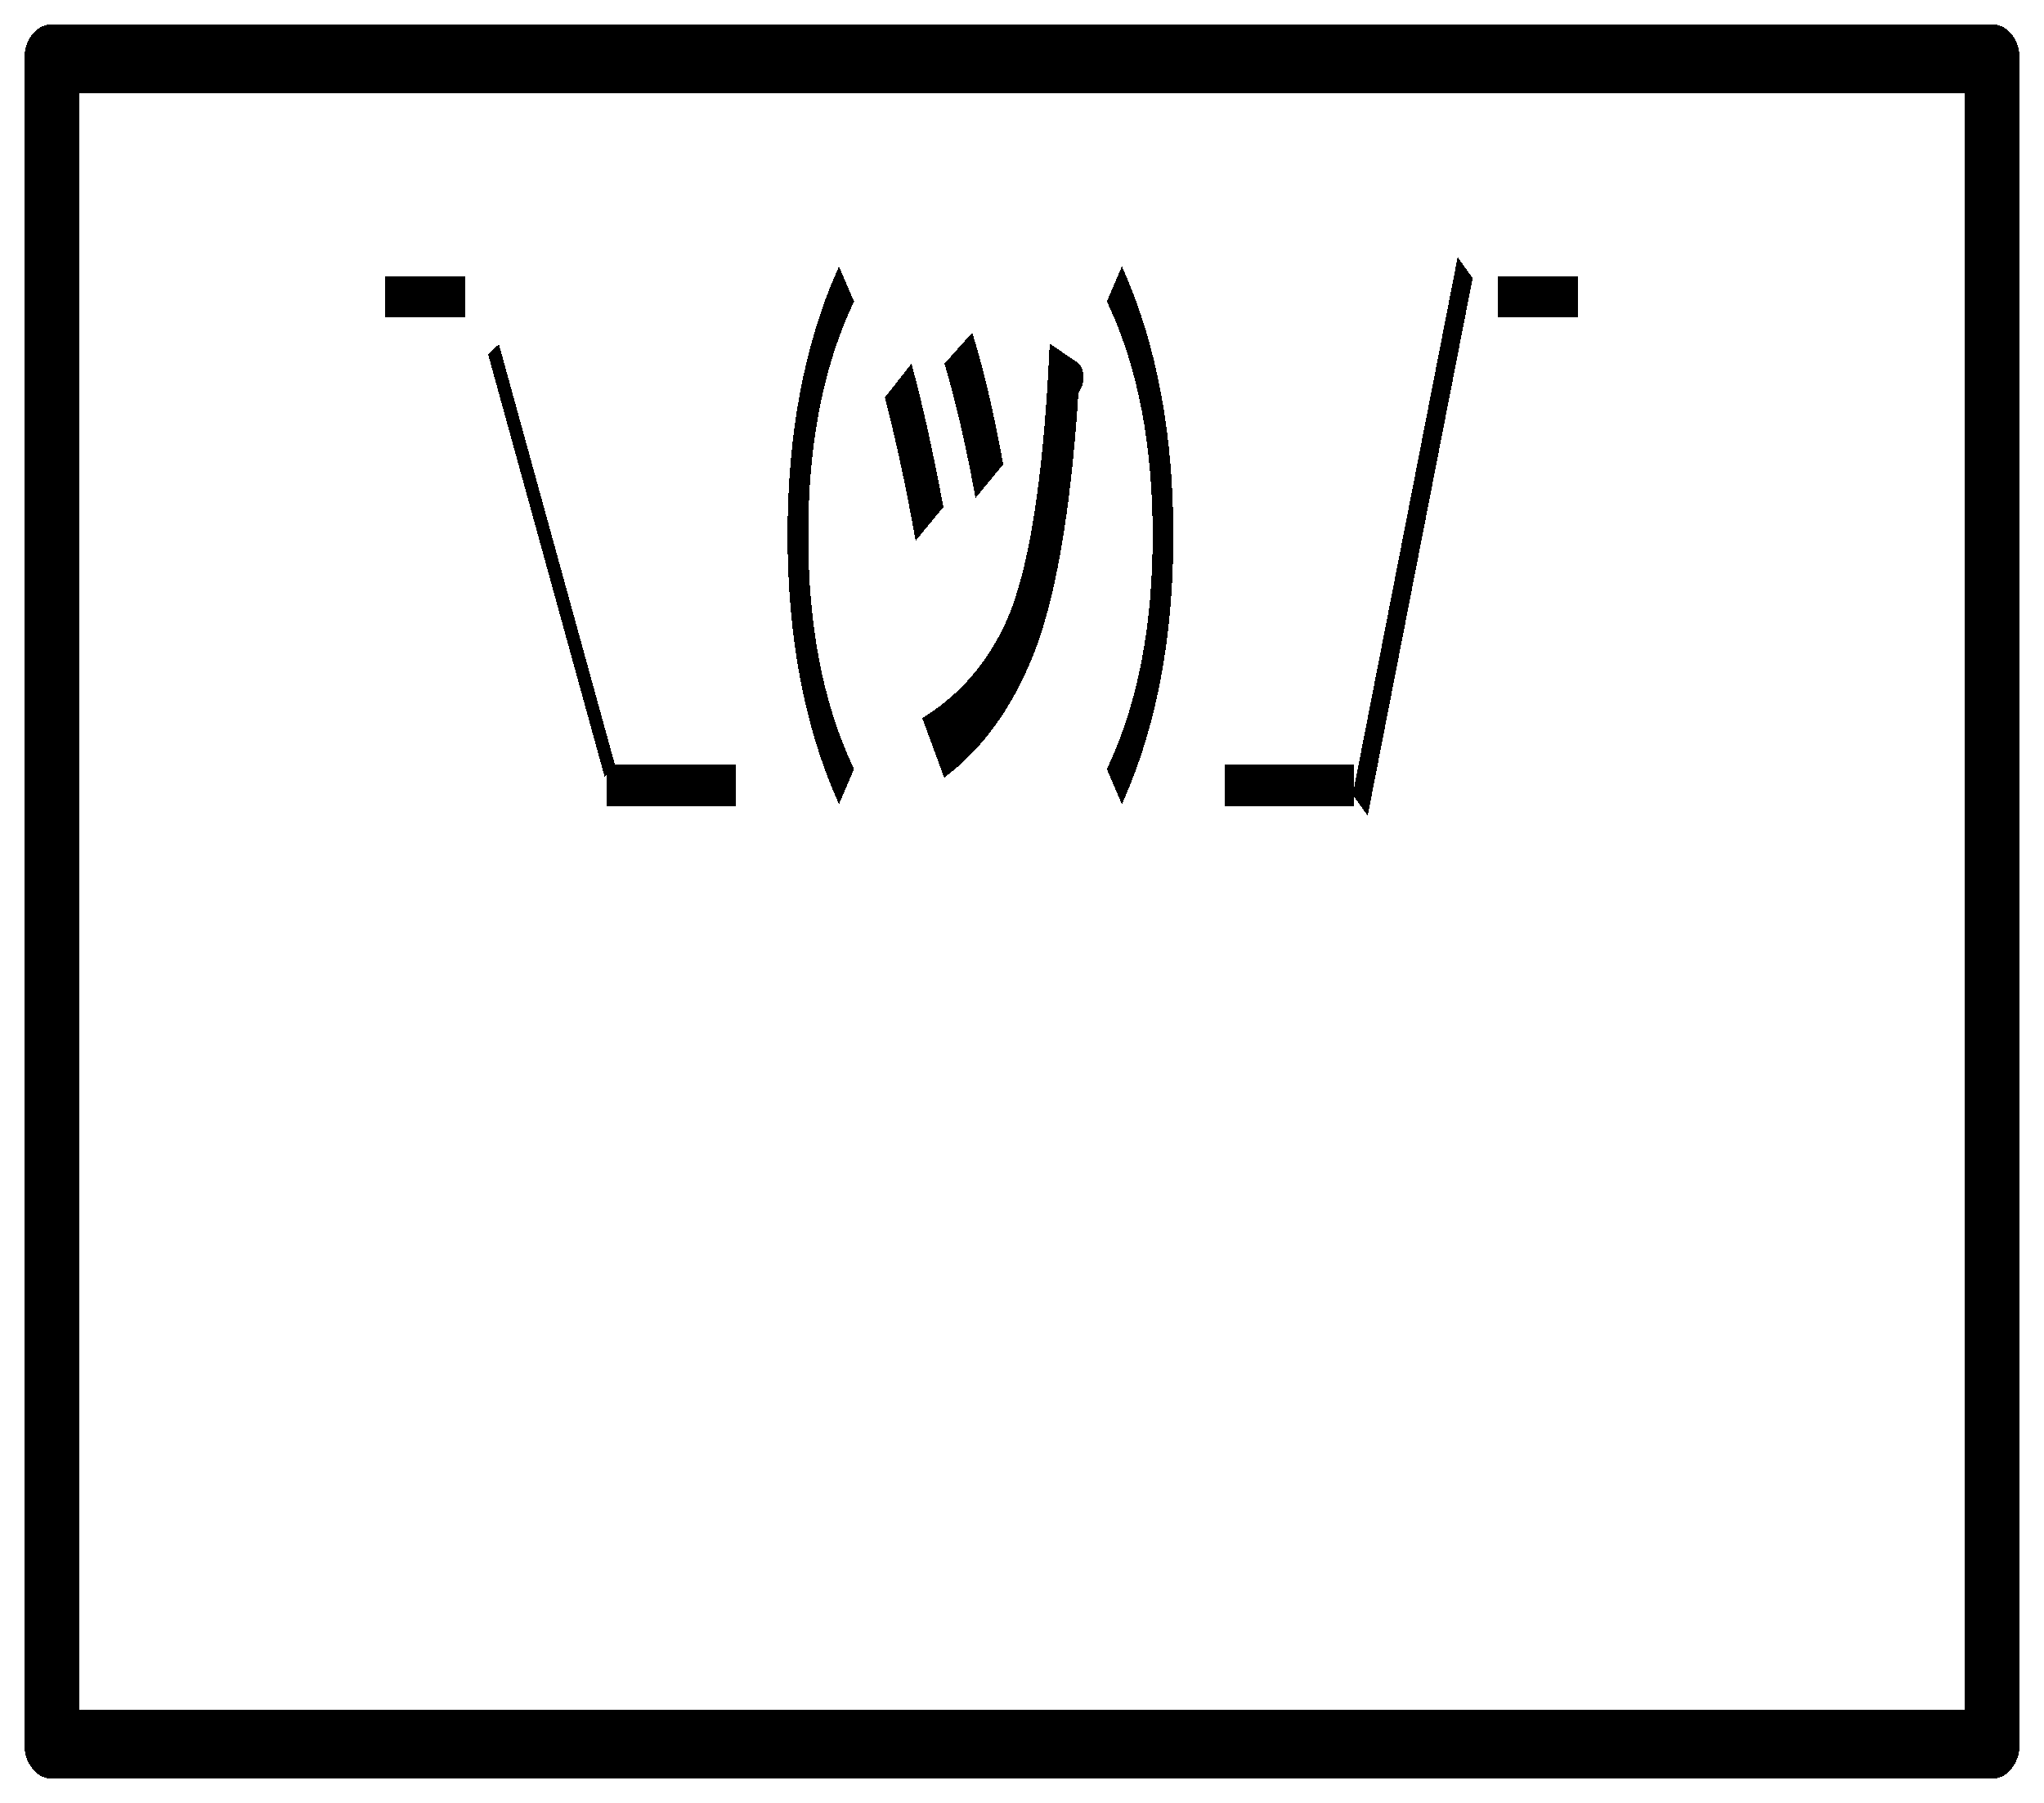
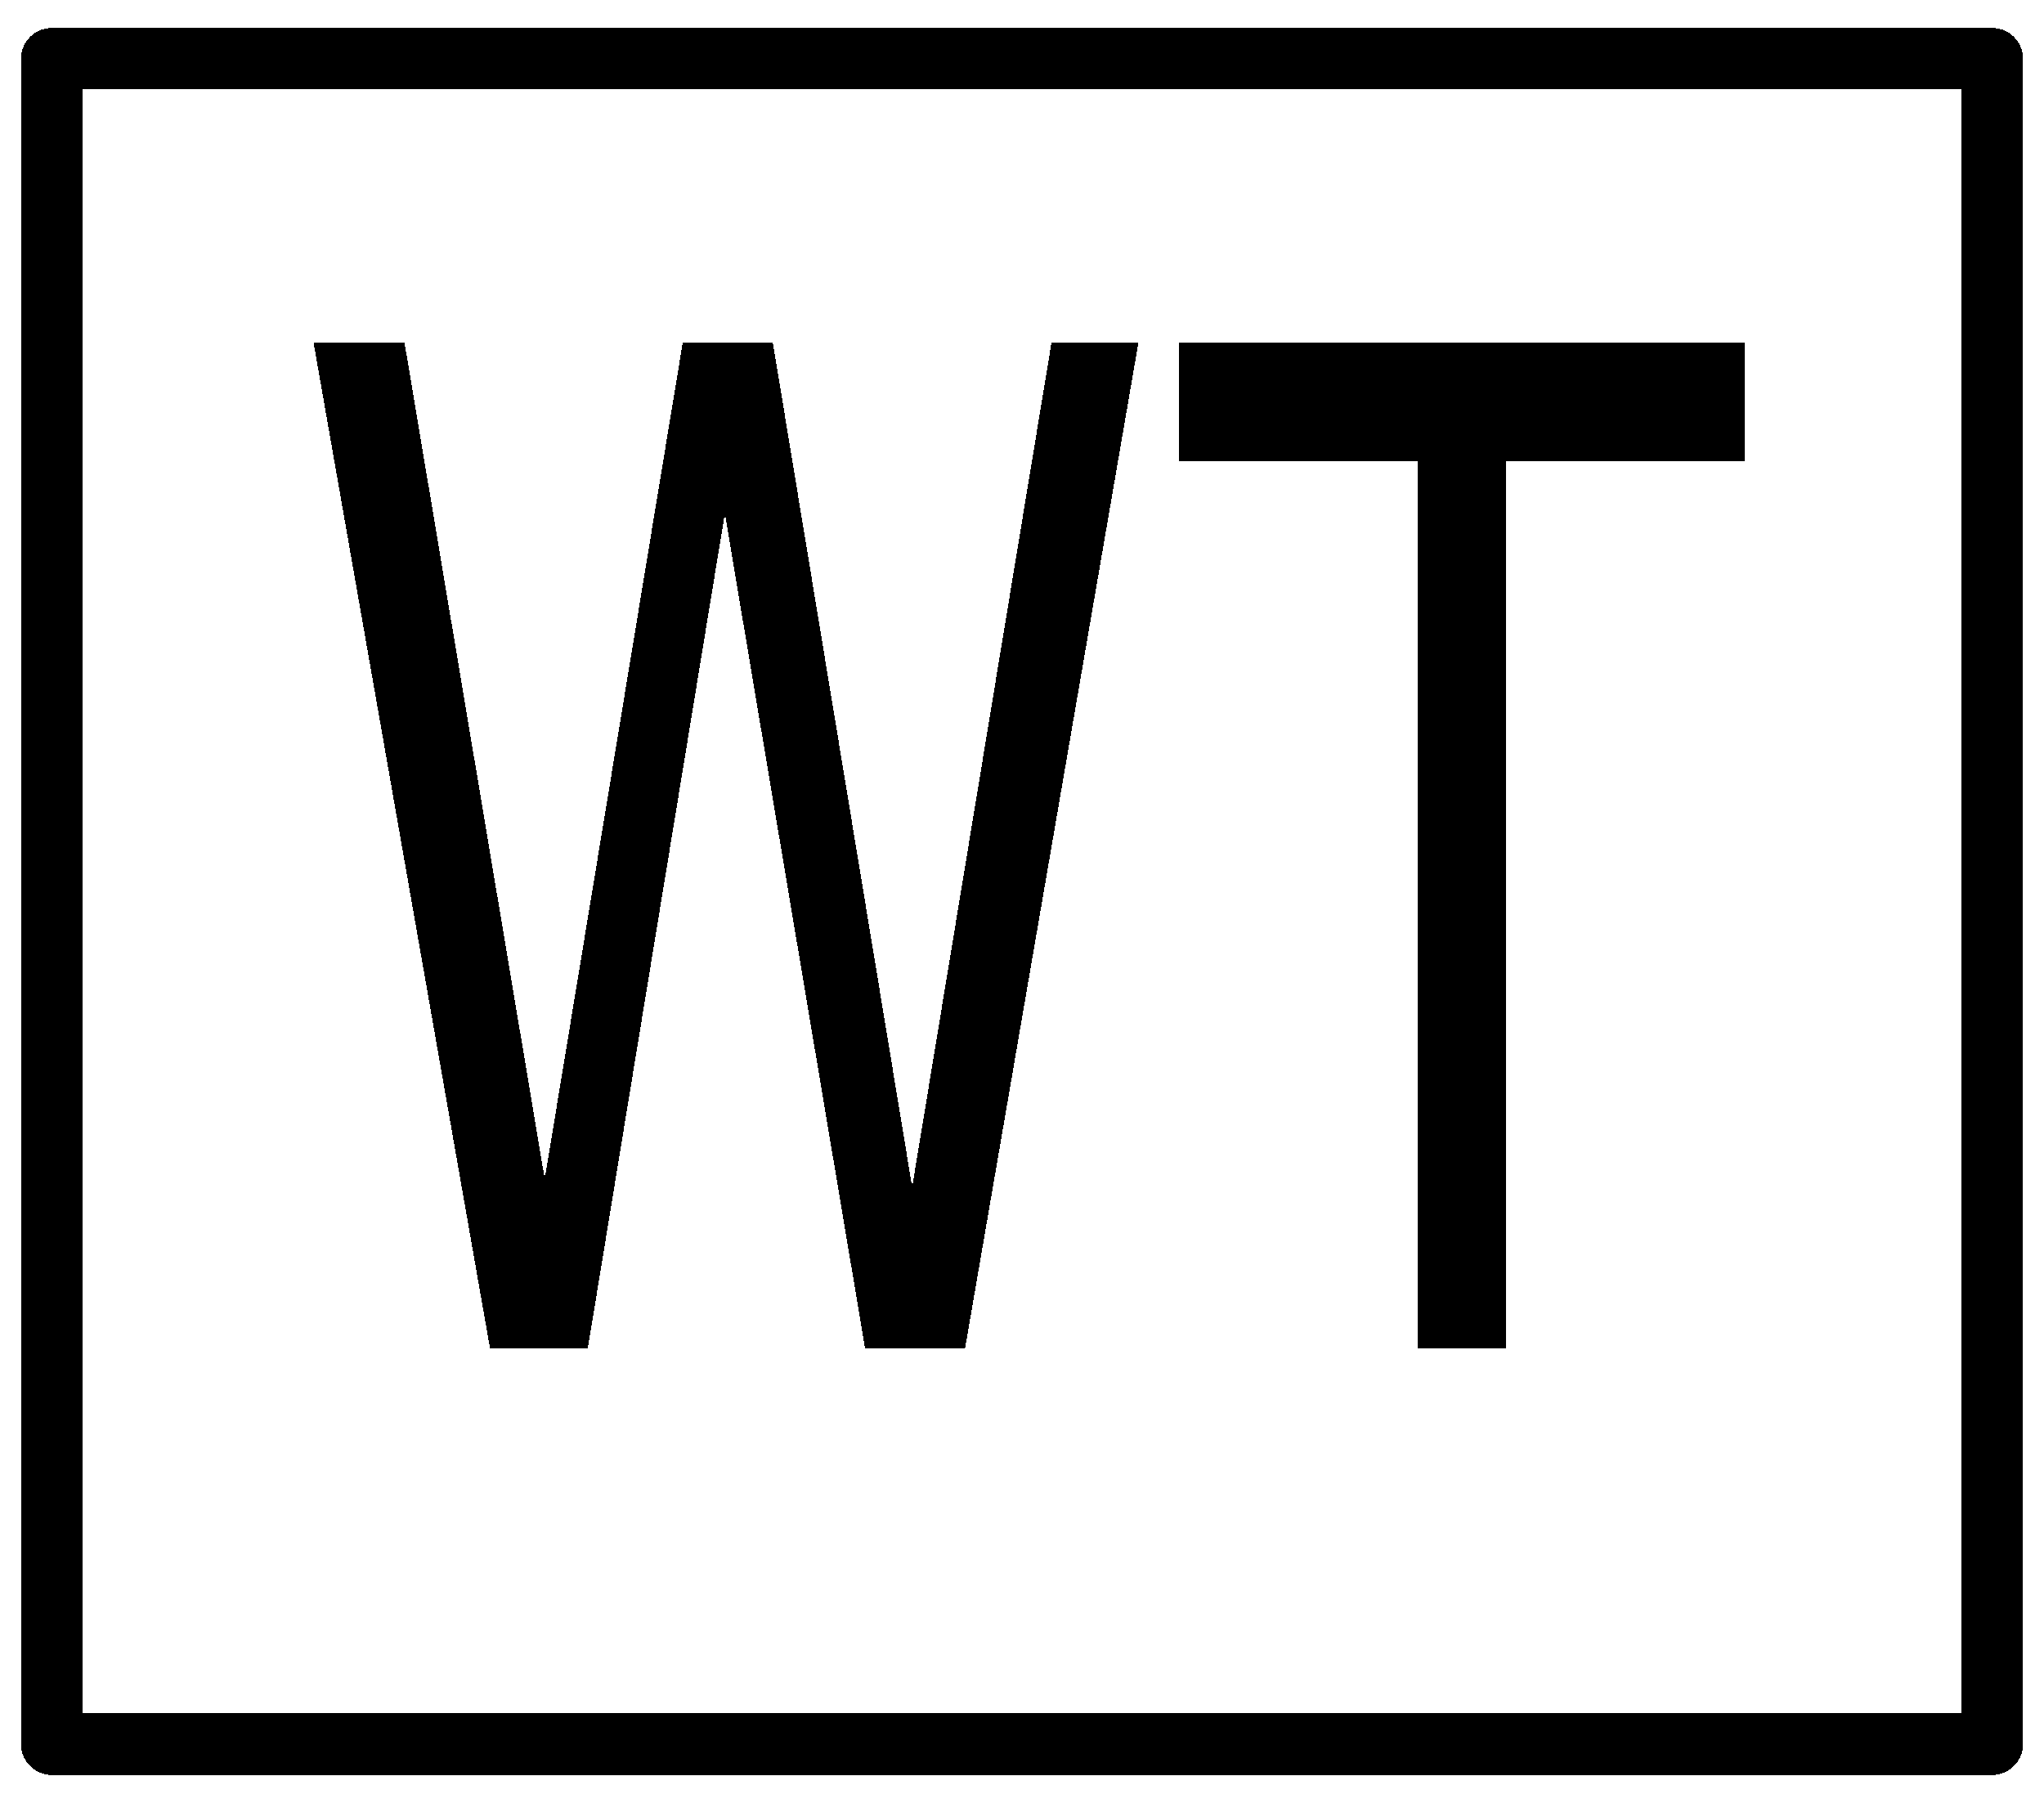
- <svg xmlns="http://www.w3.org/2000/svg" style="shape-rendering:crispEdges;opacity:1" id="svg8" version="1.1" viewBox="0 0 214.11 188.851" height="7.435in" width="8.43in">
-   <defs id="defs2" />
-   <g transform="translate(-2.886441,-19.21957)" id="layer1">
-     <flowRoot xml:space="preserve" id="flowRoot823" style="font-style:normal;font-weight:normal;font-size:40px;line-height:1.25;font-family:sans-serif;letter-spacing:0px;word-spacing:0px;opacity:1;fill:#000000;fill-opacity:1;stroke:none" transform="scale(0.2645833)">
+ <svg xmlns="http://www.w3.org/2000/svg" width="8.43in" height="7.435in" viewBox="0 0 214.11 188.851" version="1.1" id="svg8" style="shape-rendering:crispEdges;opacity:1">
+   <defs id="defs2">
+     </defs>
+   <g id="layer1" transform="translate(-2.886441,-19.21957)">
+     <flowRoot transform="scale(0.2645833)" style="font-style:normal;font-weight:normal;font-size:40px;line-height:1.25;font-family:sans-serif;letter-spacing:0px;word-spacing:0px;opacity:1;fill:#000000;fill-opacity:1;stroke:none" id="flowRoot823" xml:space="preserve">
      <flowRegion id="flowRegion825">
-         <rect id="rect827" width="75" height="57.857" x="94.286" y="80.377" />
+         <rect y="80.377" x="94.286" height="57.857" width="75" id="rect827" />
      </flowRegion>
      <flowPara id="flowPara829" />
    </flowRoot>
-     <g id="g4546" style="opacity:1;fill:#000000;fill-opacity:1;stroke:#000000;stroke-width:2.513;stroke-linejoin:round;stroke-miterlimit:4;stroke-dasharray:none;stroke-opacity:1" />
-     <flowRoot xml:space="preserve" id="flowRoot4602" style="font-style:normal;font-weight:normal;font-size:40px;line-height:1.25;font-family:sans-serif;letter-spacing:0px;word-spacing:0px;opacity:1;fill:#000000;fill-opacity:1;stroke:none" transform="scale(0.2645833)">
+     <g style="opacity:1;fill:#000000;fill-opacity:1;stroke:#000000;stroke-width:2.513;stroke-linejoin:round;stroke-miterlimit:4;stroke-dasharray:none;stroke-opacity:1" id="g4546" />
+     <flowRoot transform="scale(0.2645833)" style="font-style:normal;font-weight:normal;font-size:40px;line-height:1.25;font-family:sans-serif;letter-spacing:0px;word-spacing:0px;opacity:1;fill:#000000;fill-opacity:1;stroke:none" id="flowRoot4602" xml:space="preserve">
      <flowRegion id="flowRegion4604">
-         <rect id="rect4606" width="81.429" height="65" x="-220" y="52.52" />
+         <rect y="52.52" x="-220" height="65" width="81.429" id="rect4606" />
      </flowRegion>
      <flowPara id="flowPara4608" />
    </flowRoot>
-     <g transform="matrix(4.080635,0,0,5.116586,17.01278,-90.89638)" id="g4687">
-       <flowRoot transform="matrix(0.2827603,0,0,0.303574,-15.32045,-5.0024)" style="font-style:normal;font-weight:normal;font-size:40px;line-height:1.25;font-family:sans-serif;letter-spacing:0px;word-spacing:0px;opacity:1;fill:#000000;fill-opacity:1;stroke:none;stroke-width:1.002;stroke-miterlimit:4;stroke-dasharray:none" id="flowRoot815" xml:space="preserve">
-         <flowRegion style="opacity:1;stroke-width:1.002;stroke-miterlimit:4;stroke-dasharray:none" id="flowRegion817">
-           <rect style="opacity:1;stroke-width:1.002;stroke-miterlimit:4;stroke-dasharray:none" y="159.663" x="102.857" height="88.571" width="222.857" id="rect819" />
-         </flowRegion>
-         <flowPara id="flowPara821">WT</flowPara>
-       </flowRoot>
-       <rect y="22.723" x="-2.134" height="34.506" width="49.814" id="rect833" style="opacity:1;fill:none;stroke:#000000;stroke-width:1.411;stroke-linejoin:round;stroke-miterlimit:4;stroke-dasharray:none;stroke-opacity:1" />
-       <g transform="matrix(0.5641346,0,0,0.8174865,38.19133,15.66084)" style="opacity:1;fill:#000000;fill-opacity:1;stroke:#000000;stroke-opacity:1" id="g4643">
-         <g aria-label="¯ _(ツ)_/¯" style="font-style:normal;font-weight:normal;font-size:10.583px;line-height:1.25;font-family:sans-serif;letter-spacing:0px;word-spacing:0px;opacity:1;fill:#000000;fill-opacity:1;stroke:#000000;stroke-width:0.265;stroke-opacity:1" id="text4612" transform="matrix(1.063234,0,0,1.363419,0.1370562,-5.039278)">
-           <path d="m -52.976,14.652 v -0.496 h 3.183 v 0.496 z" style="opacity:1;fill:#000000;fill-opacity:1;stroke:#000000;stroke-width:0.265;stroke-opacity:1" id="path4614" />
-           <path d="M -43.467,23.623 V 23.127 h 5.25 v 0.496 z" style="opacity:1;fill:#000000;fill-opacity:1;stroke:#000000;stroke-width:0.265;stroke-opacity:1" id="path4616" />
-           <path d="m -33.669,23.54 q -2.067,-2.026 -2.067,-4.754 0,-2.729 2.067,-4.754 l 0.455,0.455 q -1.902,1.778 -1.902,4.299 0,2.522 1.902,4.299 z" style="opacity:1;fill:#000000;fill-opacity:1;stroke:#000000;stroke-width:0.265;stroke-opacity:1" id="path4618" />
-           <path d="m -23.541,16.099 q -0.496,3.349 -1.984,4.878 -1.323,1.364 -3.597,2.108 l -0.744,-0.868 q 2.232,-0.62 3.431,-1.736 1.488,-1.406 1.902,-5.044 l 0.992,0.289 q 0.413,0.124 0,0.372 z m -6.78,2.604 q -0.537,-1.282 -1.199,-2.398 l 0.91,-0.496 q 0.62,0.992 1.24,2.398 z m 2.563,-0.785 q -0.579,-1.323 -1.199,-2.232 l 0.951,-0.455 q 0.62,0.868 1.199,2.191 z" style="opacity:1;fill:#000000;fill-opacity:1;stroke:#000000;stroke-width:0.265;stroke-opacity:1" id="path4620" />
-           <path d="m -19.489,18.786 q 0,2.729 -2.067,4.754 l -0.455,-0.455 q 1.902,-1.778 1.902,-4.299 0,-2.522 -1.902,-4.299 l 0.455,-0.455 q 2.067,2.026 2.067,4.754 z" style="opacity:1;fill:#000000;fill-opacity:1;stroke:#000000;stroke-width:0.265;stroke-opacity:1" id="path4622" />
-           <path d="M -17.009,23.623 V 23.127 h 5.25 v 0.496 z" style="opacity:1;fill:#000000;fill-opacity:1;stroke:#000000;stroke-width:0.265;stroke-opacity:1" id="path4624" />
-           <path d="m -11.511,23.499 4.382,-9.632 0.413,0.248 -4.382,9.632 z" style="opacity:1;fill:#000000;fill-opacity:1;stroke:#000000;stroke-width:0.265;stroke-opacity:1" id="path4626" />
-           <path d="m -5.351,14.652 v -0.496 h 3.183 v 0.496 z" style="opacity:1;fill:#000000;fill-opacity:1;stroke:#000000;stroke-width:0.265;stroke-opacity:1" id="path4628" />
-         </g>
-         <path style="opacity:1;fill:#000000;fill-opacity:1;stroke:#000000;stroke-width:0.554;stroke-linecap:butt;stroke-linejoin:miter;stroke-miterlimit:4;stroke-dasharray:none;stroke-opacity:1" d="m -51.382,15.913 5.303,10.579" id="path4631" />
+     <g id="g4953">
+       <g id="flowRoot815" style="font-style:normal;font-weight:normal;font-size:40px;line-height:1.25;font-family:sans-serif;letter-spacing:0px;word-spacing:0px;opacity:1;fill:#000000;fill-opacity:1;stroke:none;stroke-width:1.002;stroke-miterlimit:4;stroke-dasharray:none" transform="matrix(2.403289,0,0,3.623705,-215.7905,-550.3252)" aria-label="WT">
+         <path id="path4944" d="m 140.611,167.073 -7.559,29.082 h -4.355 l -6.113,-24.141 -5.977,24.141 h -4.258 l -7.695,-29.082 h 3.965 l 6.113,24.18 6.016,-24.18 h 3.926 l 6.074,24.414 6.074,-24.414 z" />
+         <path id="path4946" d="m 167.037,170.511 h -10.391 v 25.645 h -3.867 v -25.645 h -10.391 v -3.438 h 24.648 z" />
      </g>
+       <rect style="opacity:1;fill:none;stroke:#000000;stroke-width:6.448;stroke-linejoin:round;stroke-miterlimit:4;stroke-dasharray:none;stroke-opacity:1" id="rect833" width="203.272" height="176.551" x="8.306" y="25.37" />
    </g>
  </g>
</svg>
